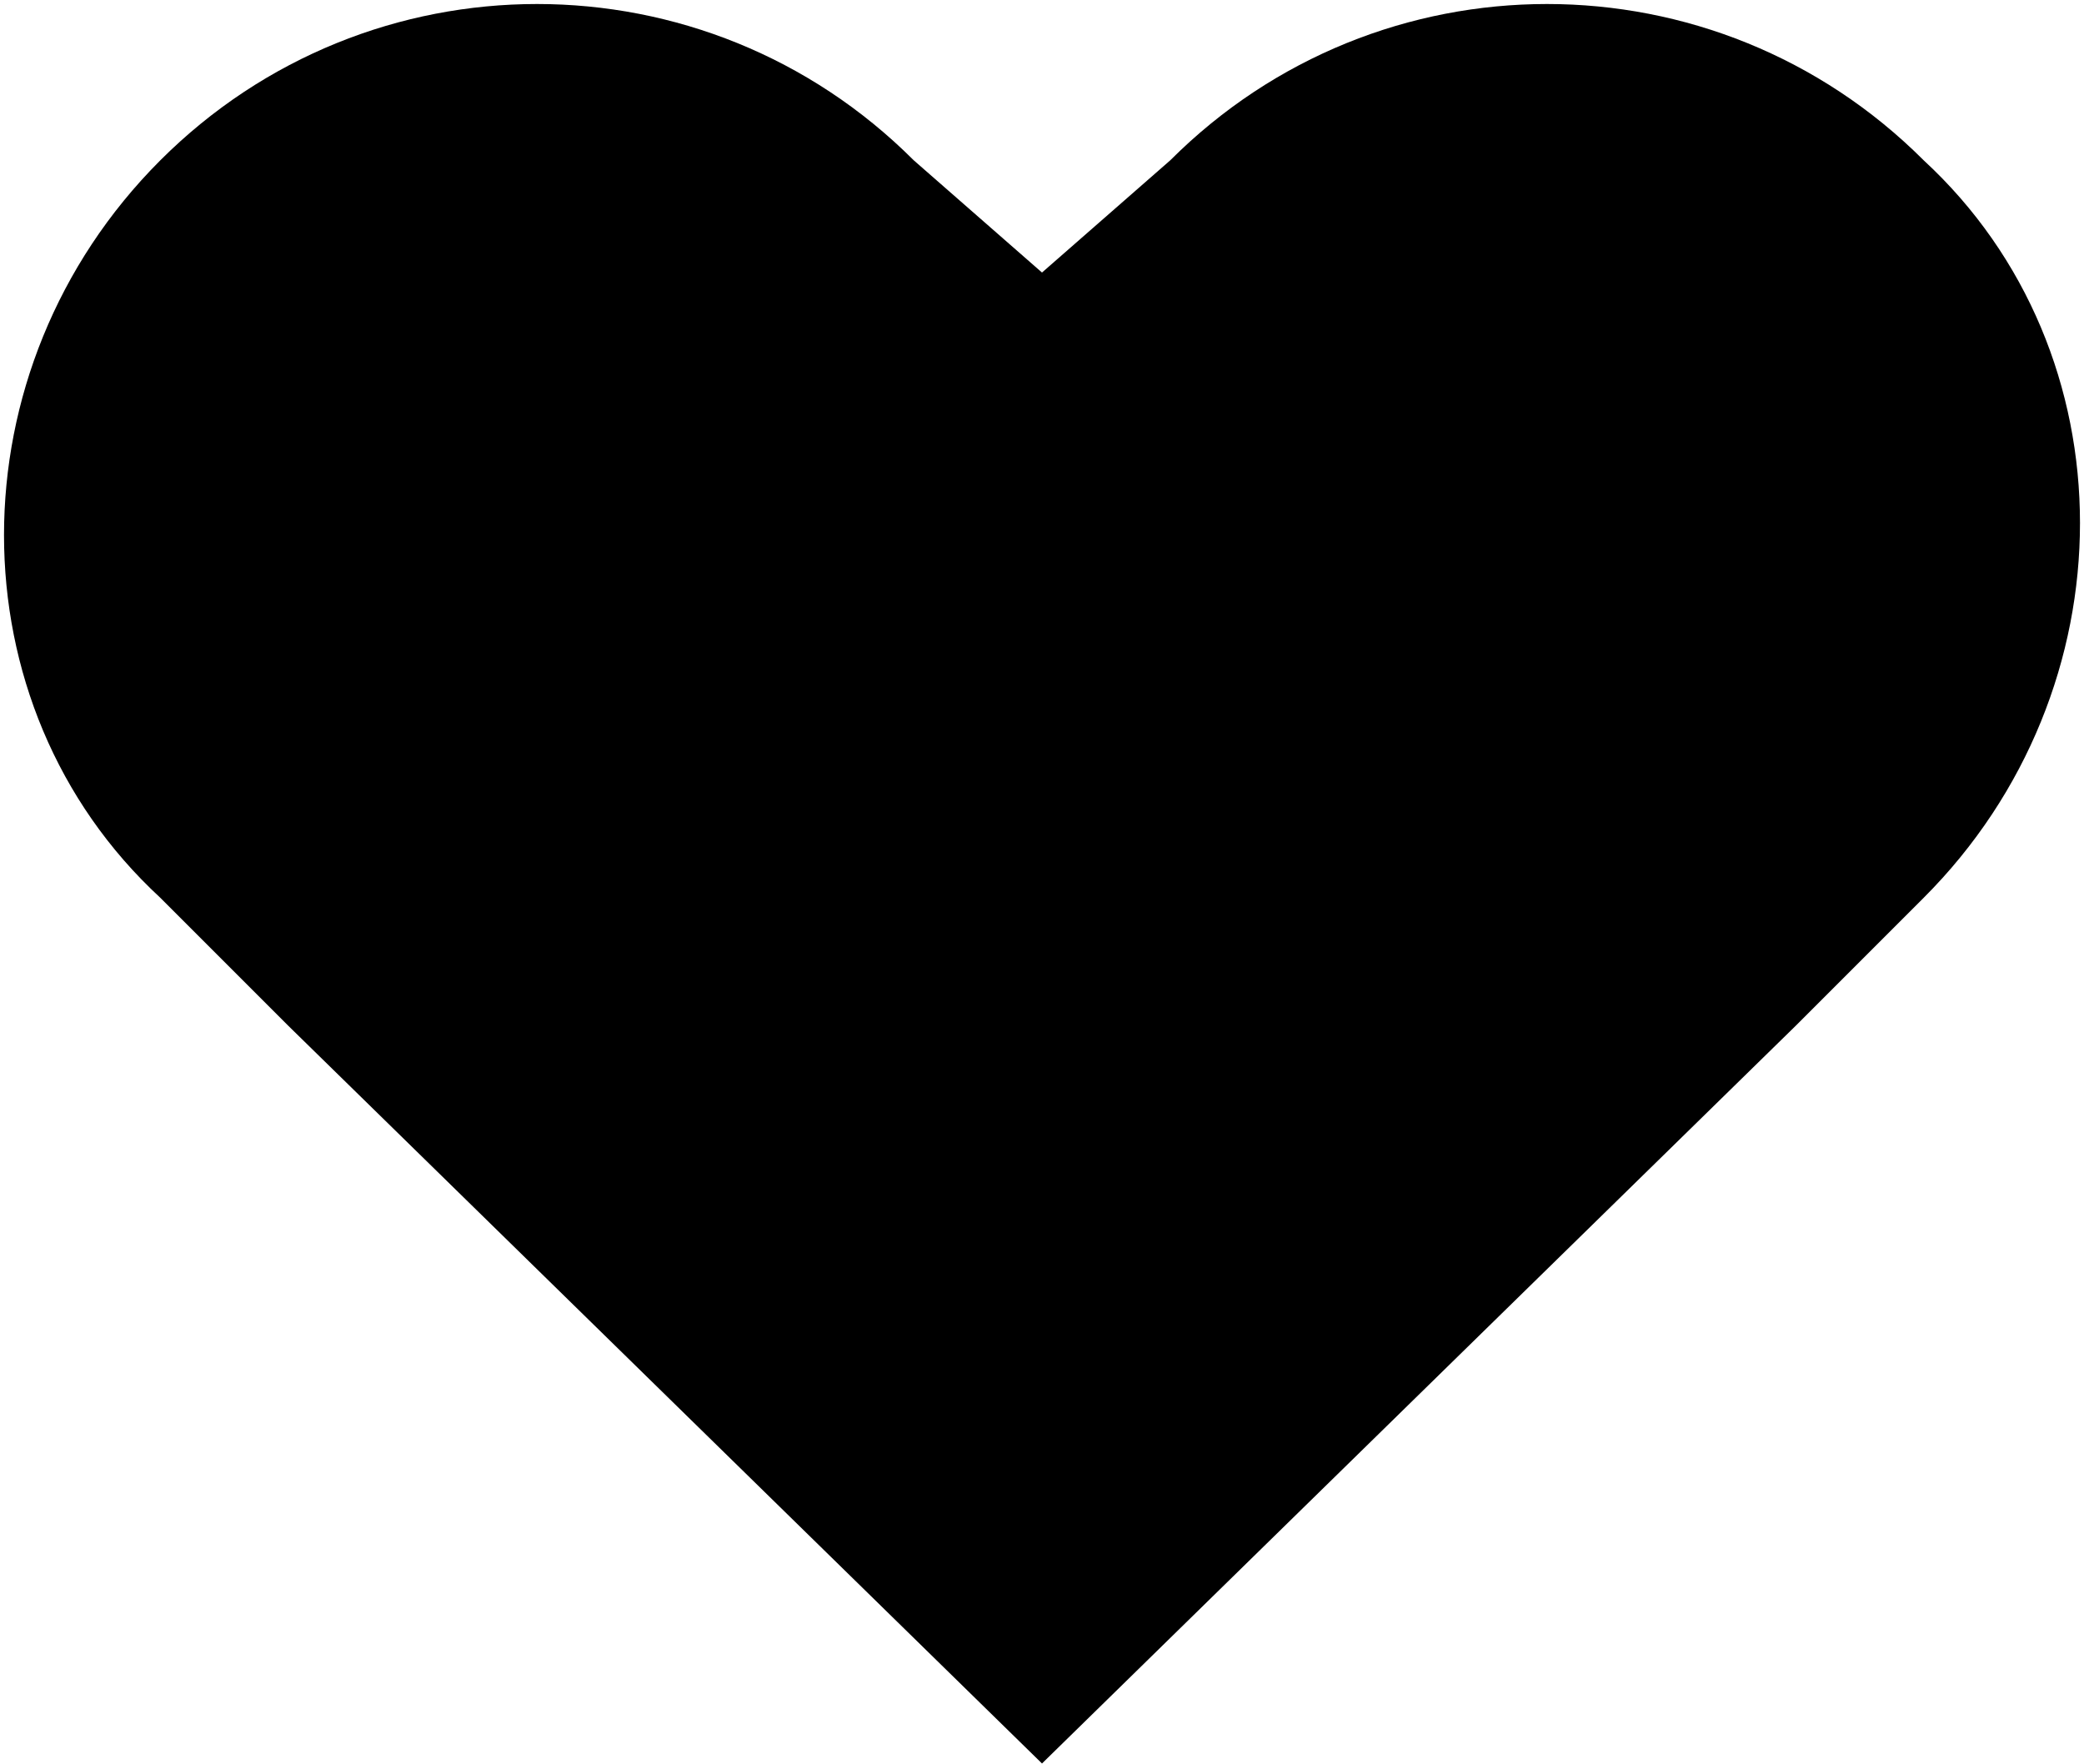
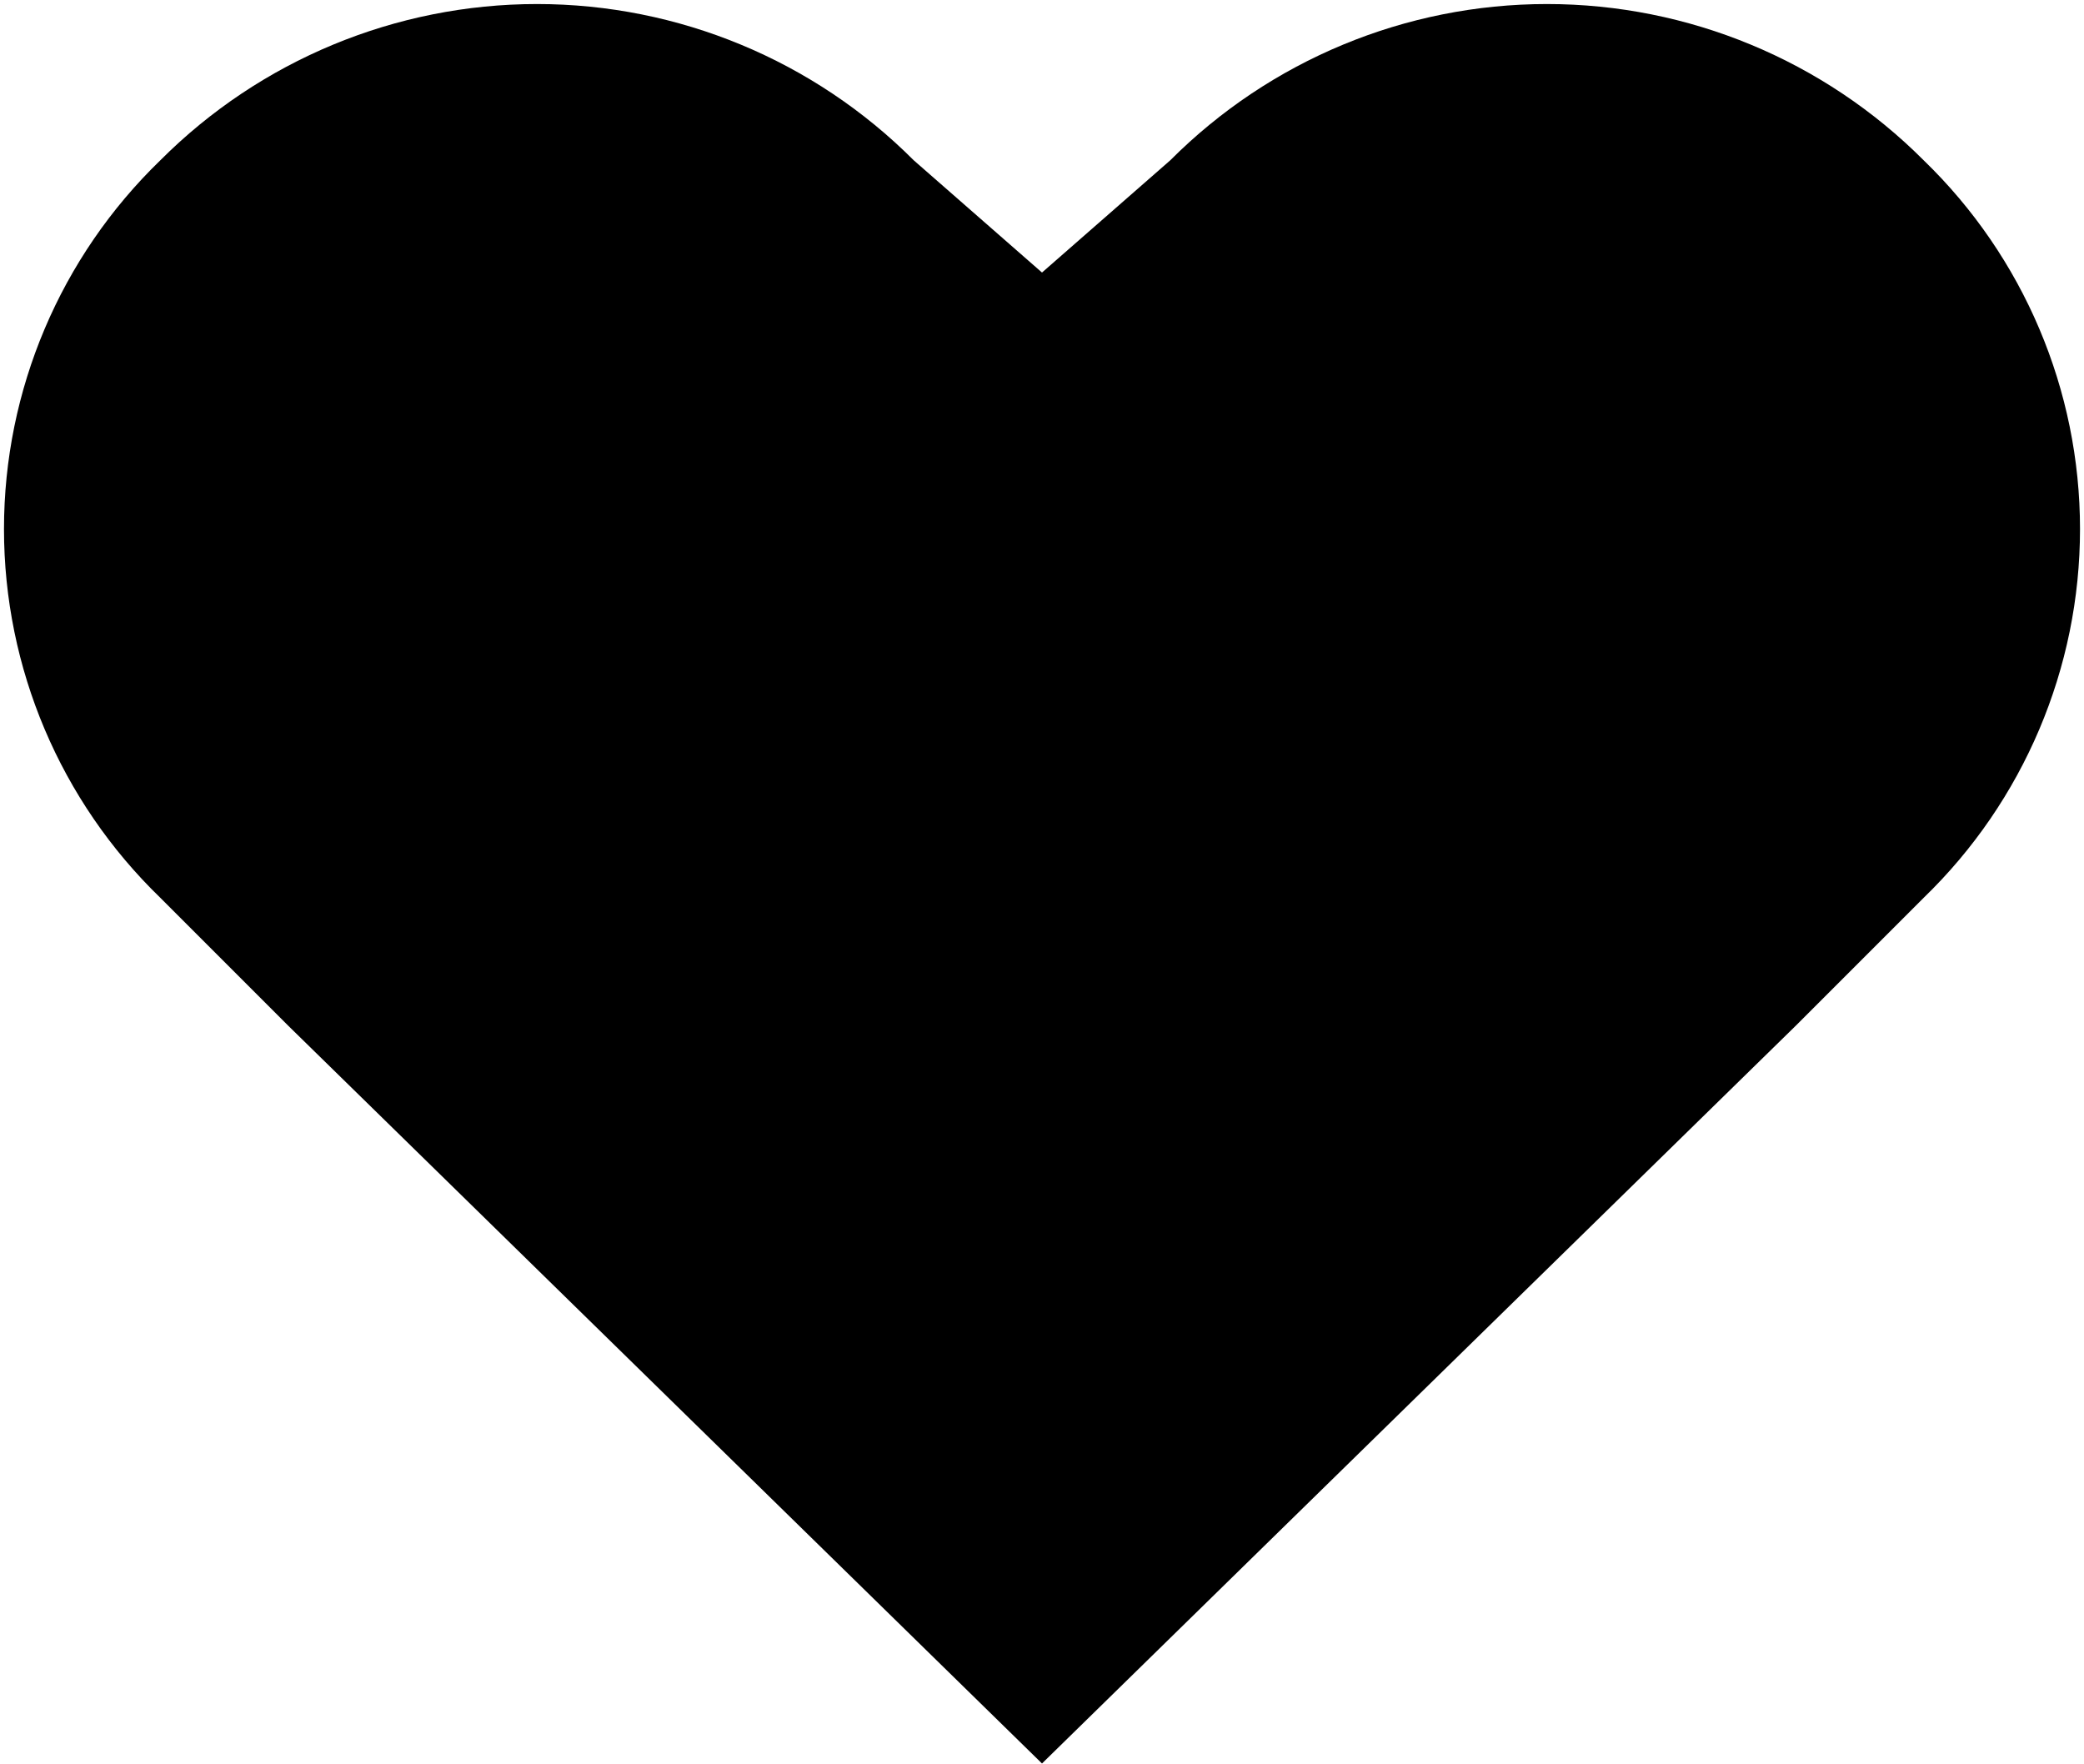
- <svg xmlns="http://www.w3.org/2000/svg" version="1.1" id="heart" x="0px" y="0px" viewBox="0 0 13 11" style="enable-background:new 0 0 13 11;" xml:space="preserve">
-   <path d="M12,1c-1.3-1.3-3.4-1.3-4.7,0L6.5,1.7L5.7,1C4.4-0.3,2.3-0.3,1,1c-1.3,1.3-1.3,3.4,0,4.6l0.8,0.8L6.5,11l4.7-4.6L12,5.6  C13.3,4.3,13.3,2.2,12,1z" />
+ <svg xmlns="http://www.w3.org/2000/svg" viewBox="0 0 13 11">
+   <path d="M12 1a3.32 3.32 0 00-4.7 0l-.8.7-.8-.7A3.32 3.32 0 001 1a3.2 3.2 0 000 4.6l.8.8L6.5 11l4.7-4.6.8-.8A3.2 3.2 0 0012 1z" />
</svg>
